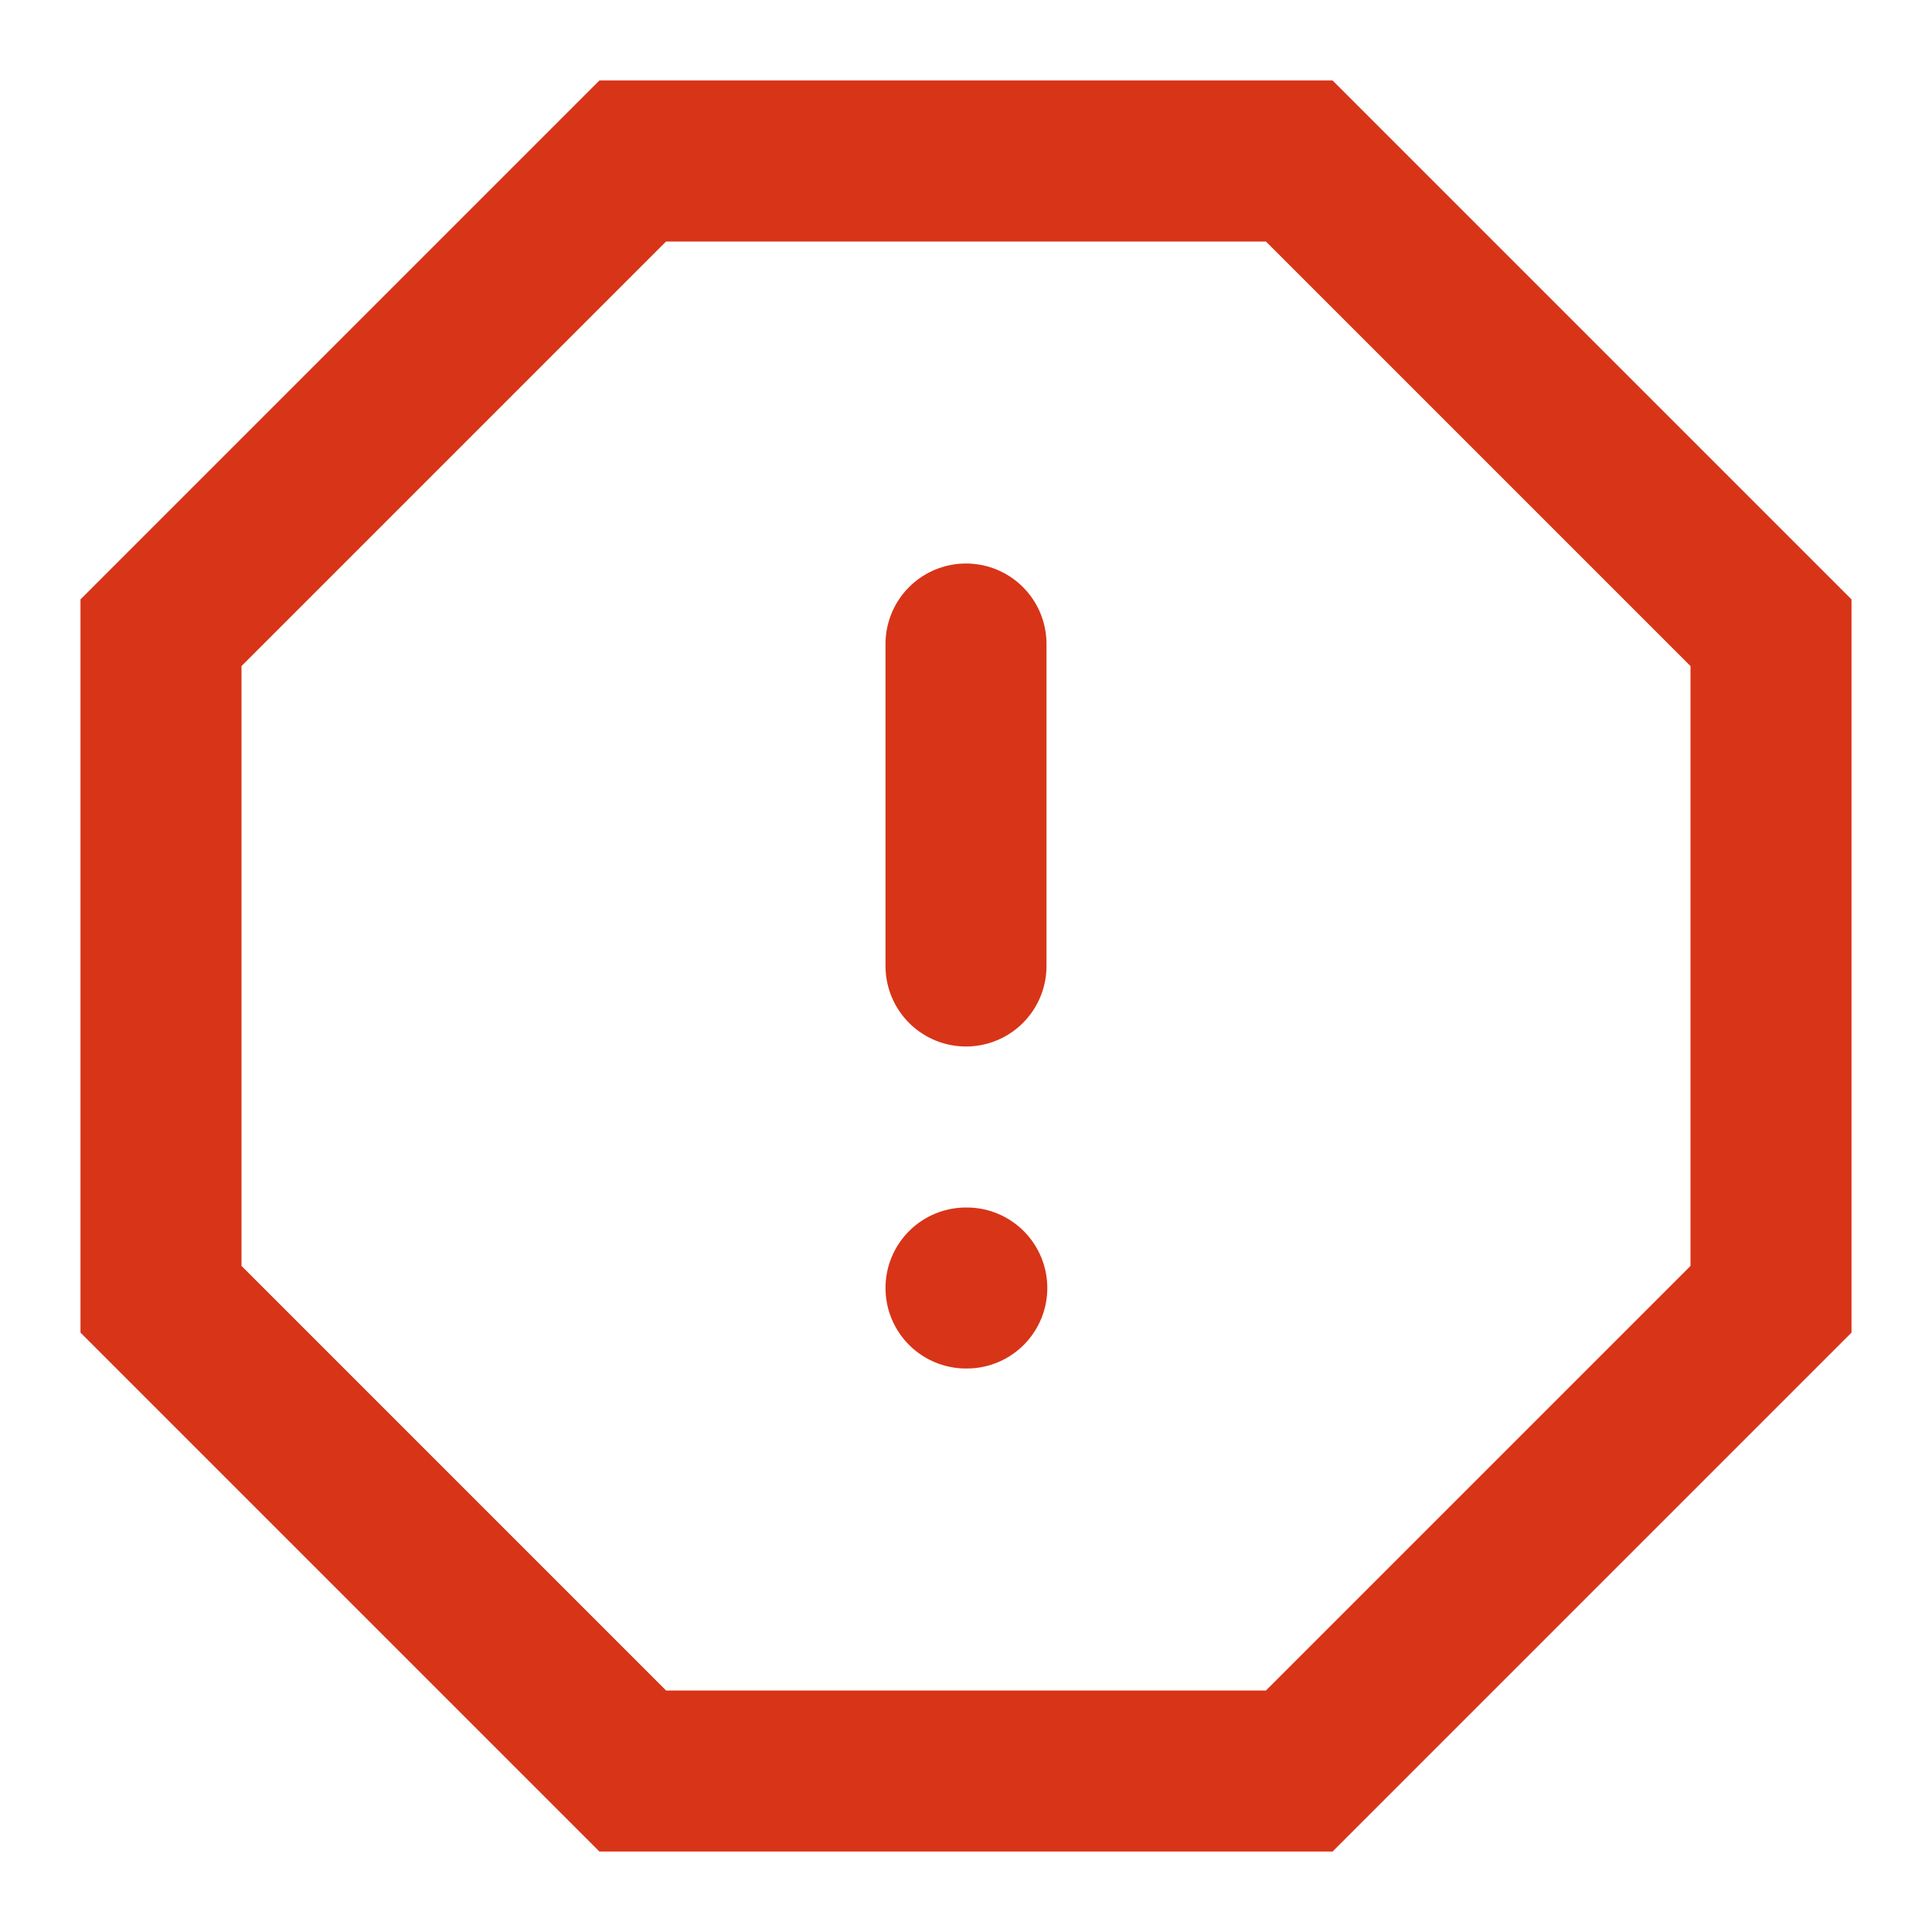
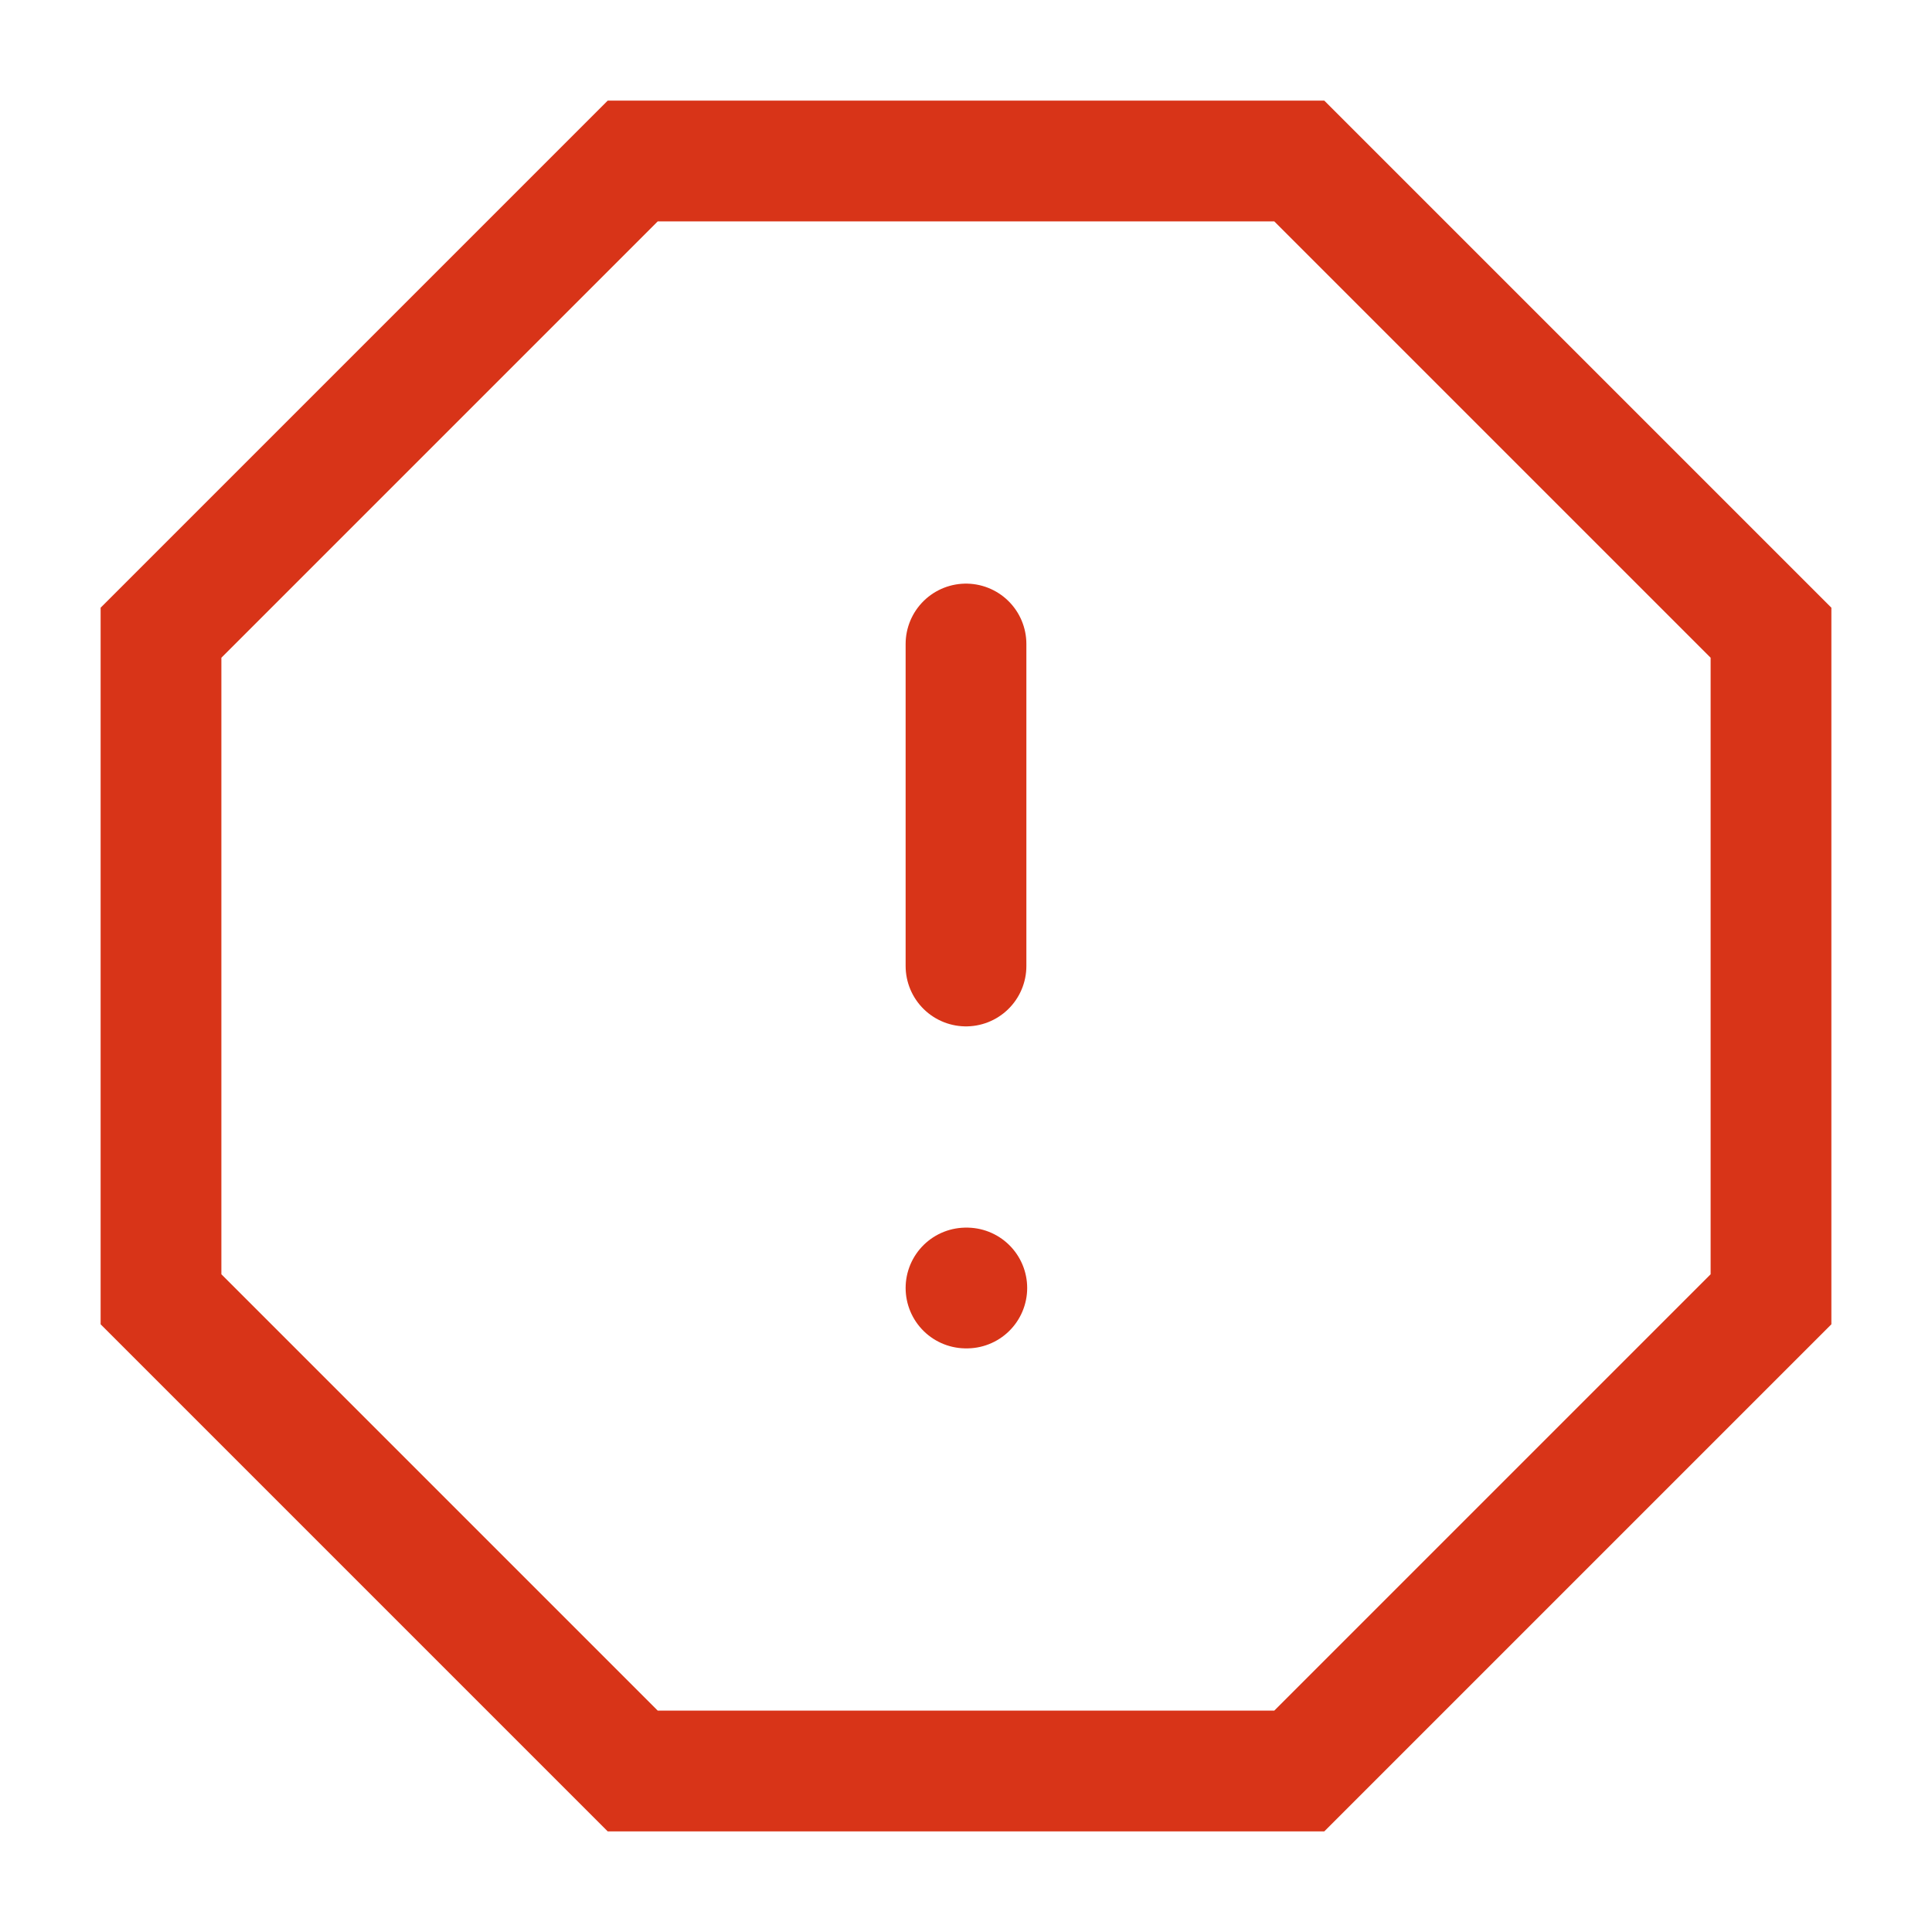
- <svg xmlns="http://www.w3.org/2000/svg" width="61" height="61" viewBox="0 0 24 24" fill="none" stroke="#d83418" stroke-width="2" stroke-linecap="round" stroke-linejoin="arcs">
+ <svg xmlns="http://www.w3.org/2000/svg" width="61" height="61" viewBox="0 0 24 24" fill="none" stroke="#d83418" stroke-width="1.5" stroke-linecap="round" stroke-linejoin="arcs">
  <polygon points="7.86 2 16.14 2 22 7.86 22 16.14 16.14 22 7.86 22 2 16.14 2 7.86 7.86 2" />
  <line x1="12" y1="8" x2="12" y2="12" />
  <line x1="12" y1="16" x2="12.01" y2="16" />
</svg>
